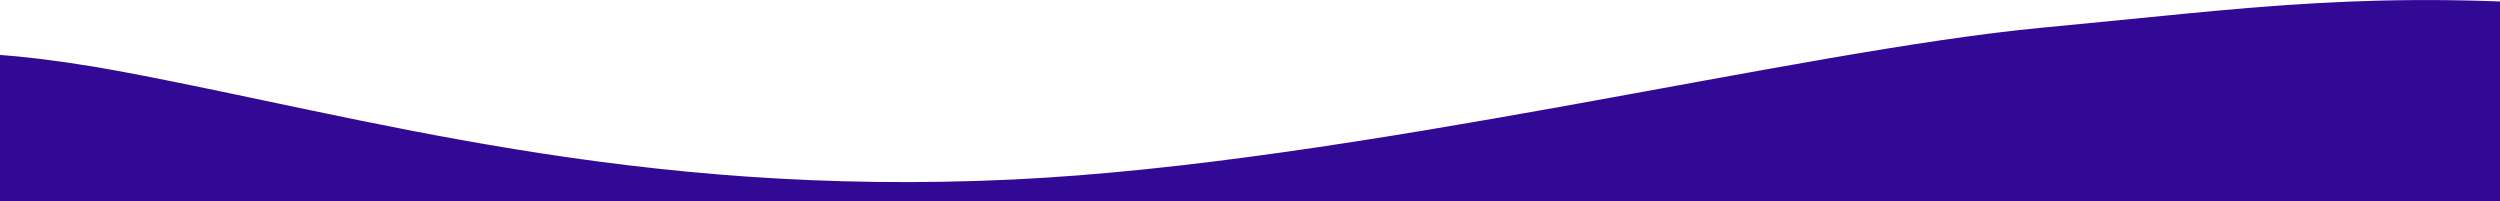
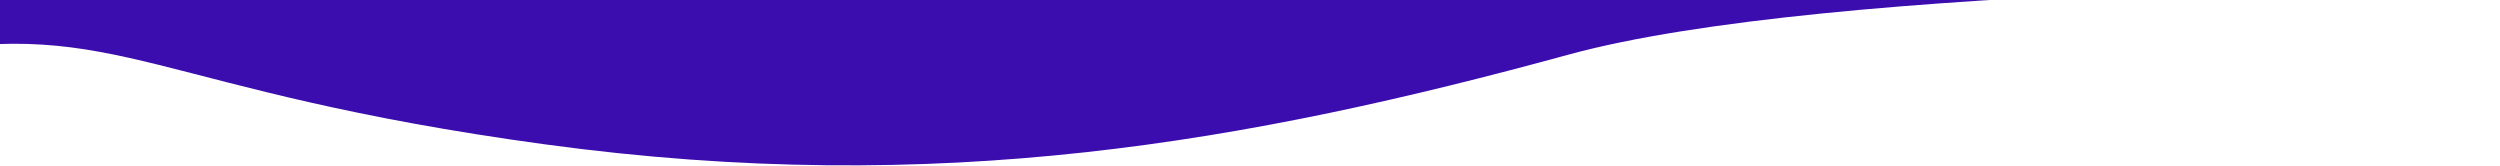
- <svg xmlns="http://www.w3.org/2000/svg" width="1920" height="154" viewBox="0 0 1920 154" fill="none">
-   <path d="M1392.59 211.076C1681.01 204.457 1888.12 294.229 1997.04 289.209C2057.2 -24.045 2114.2 15.354 2004.04 6.247C1822.54 -8.756 1728.54 6.247 1568.54 21.251C1380.34 38.899 1041.29 125.31 778.247 137.847C486.539 151.751 280.5 90 93.5 55C-376 -32.874 -210.075 300.996 -117.884 273.483C-2.644 239.091 1281.36 213.628 1392.59 211.076Z" fill="#320995" />
+ <svg xmlns="http://www.w3.org/2000/svg" width="1920" height="127" viewBox="0 0 1920 127" fill="none">
+   <path d="M921.021 -850.584C411.03 -910.329 -0.963 -869.254 -26.963 -863.653C-94.295 -551.862 -196.96 65.746 -68.962 41.849C91.035 11.976 117.035 69.854 419.029 110.928C721.024 152.002 959.02 109.061 1205.02 41.849C1401.81 -11.921 1897.67 -15.406 2121 -10.428C2103.67 -335.288 2045.8 -978.661 1953 -953.27C1837 -921.531 1431.01 -790.84 921.021 -850.584Z" fill="#3B0CAE" />
</svg>
